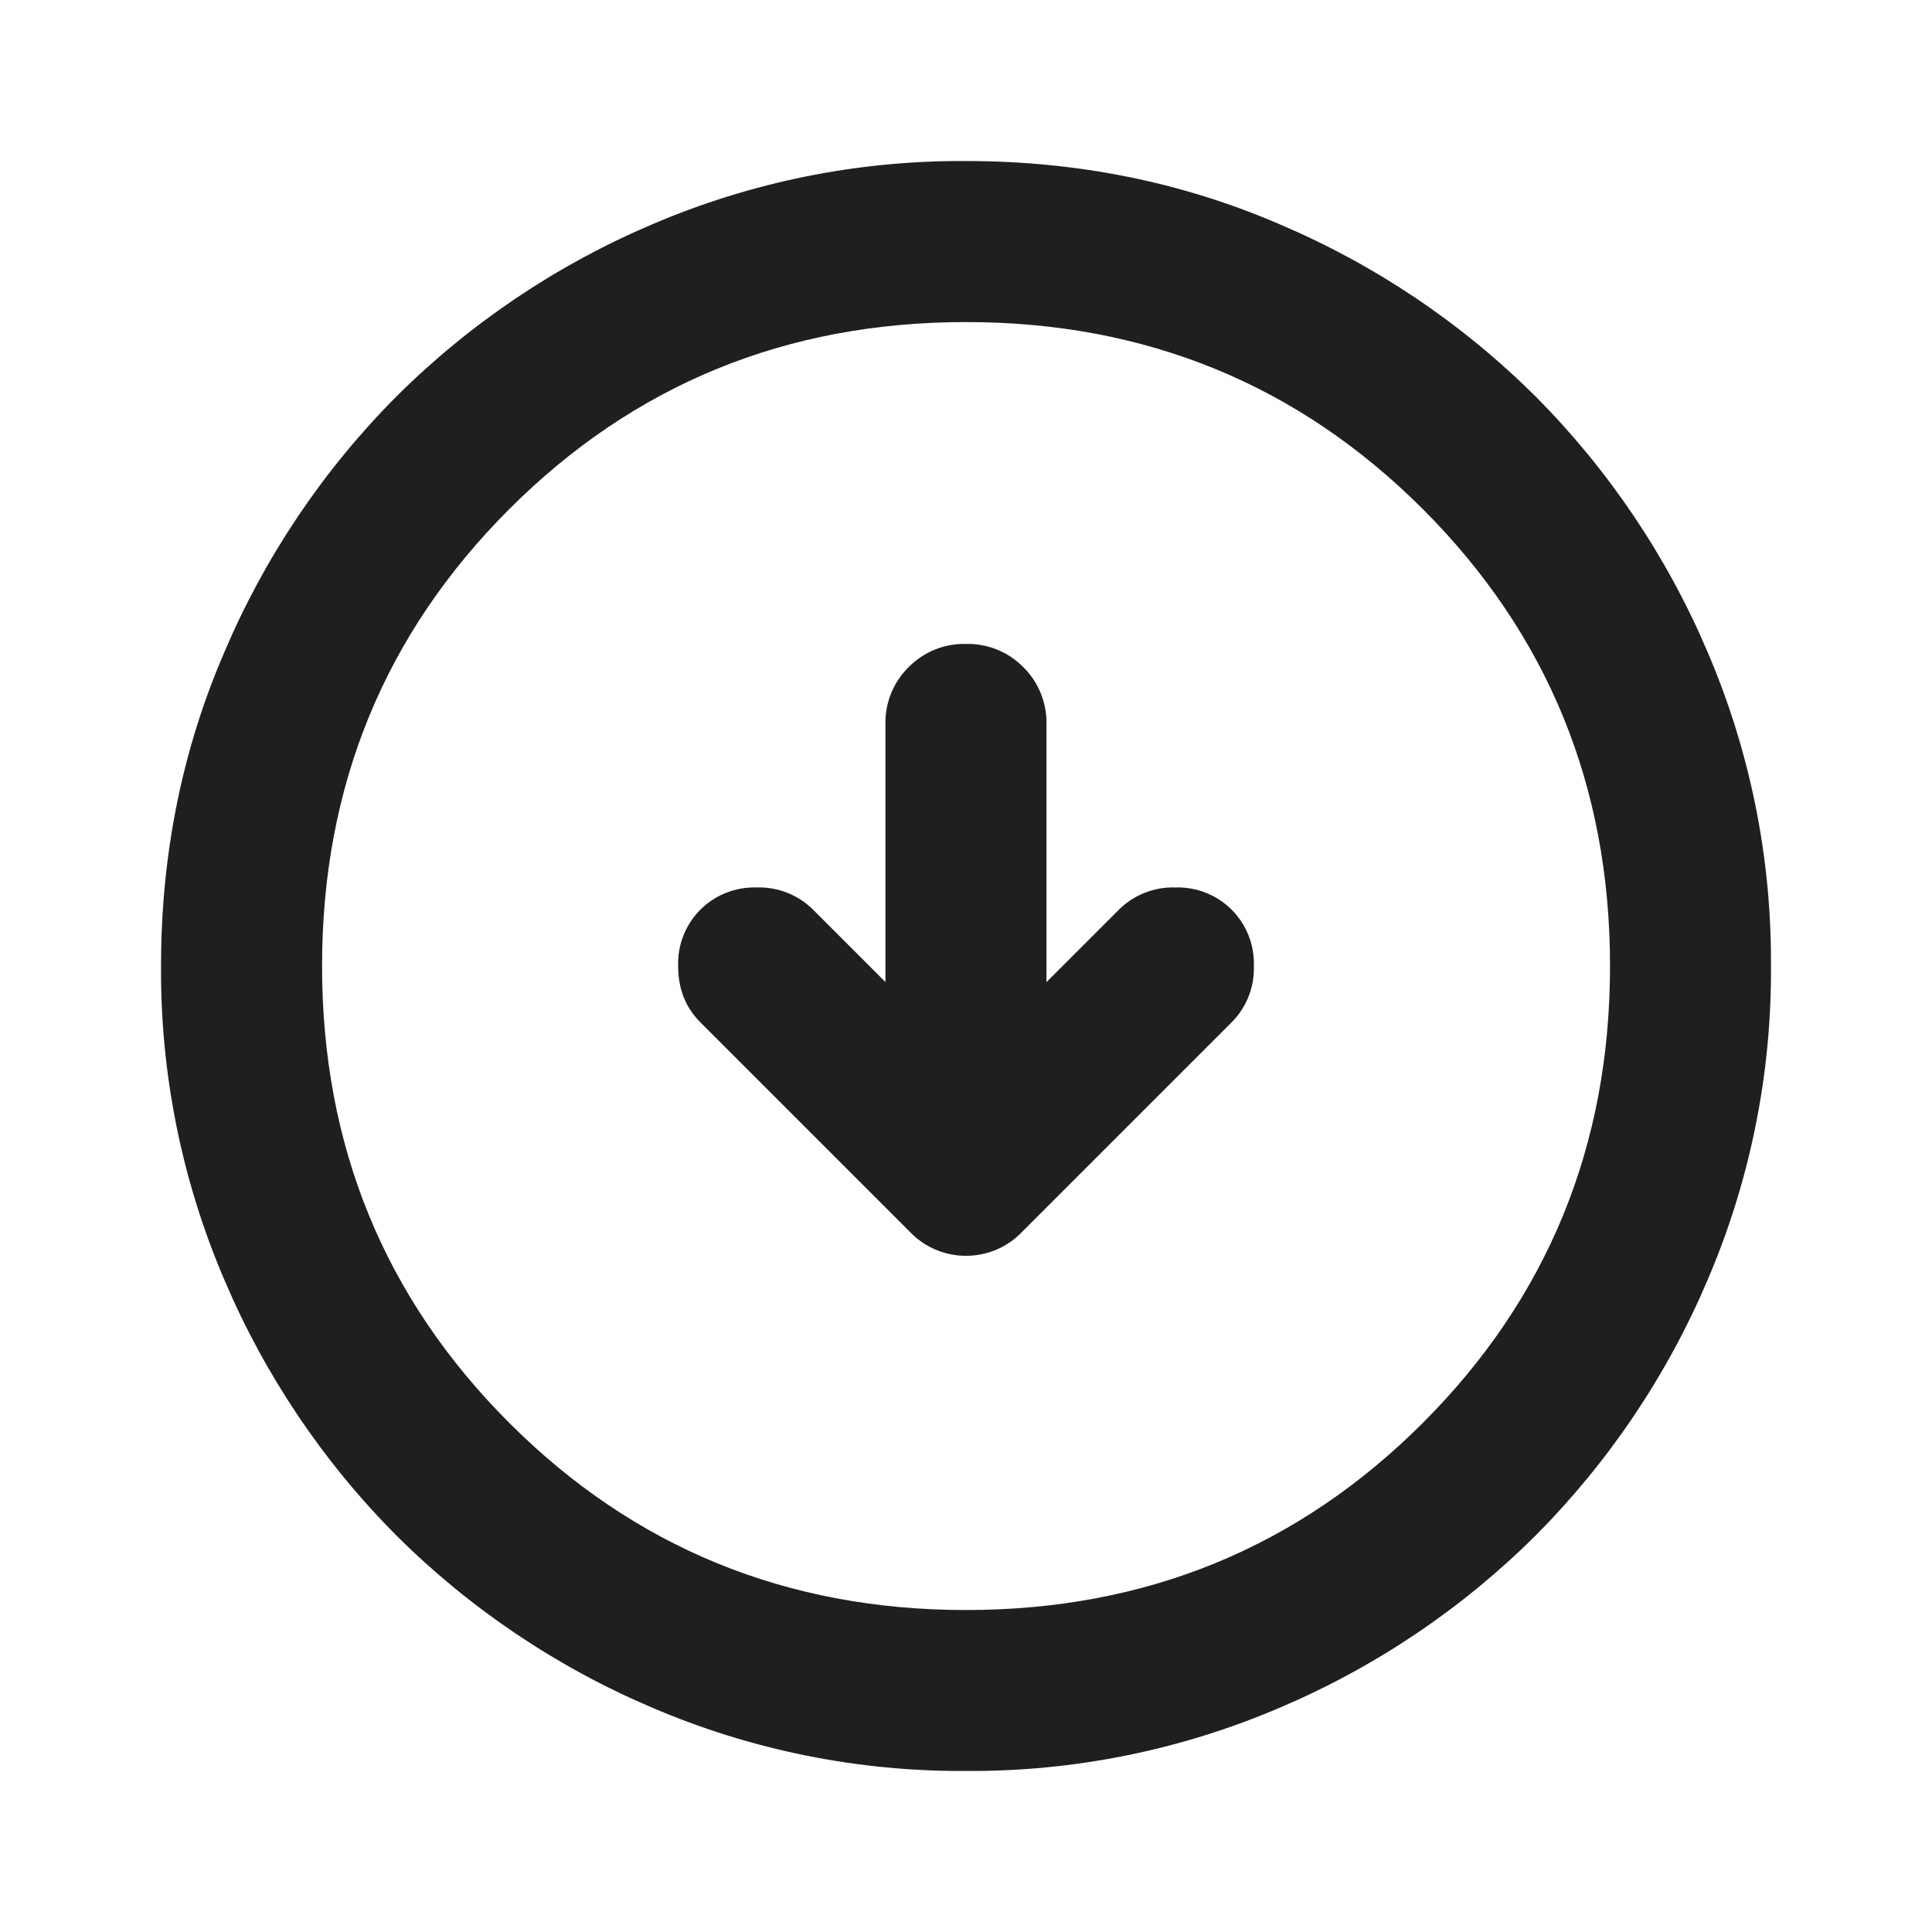
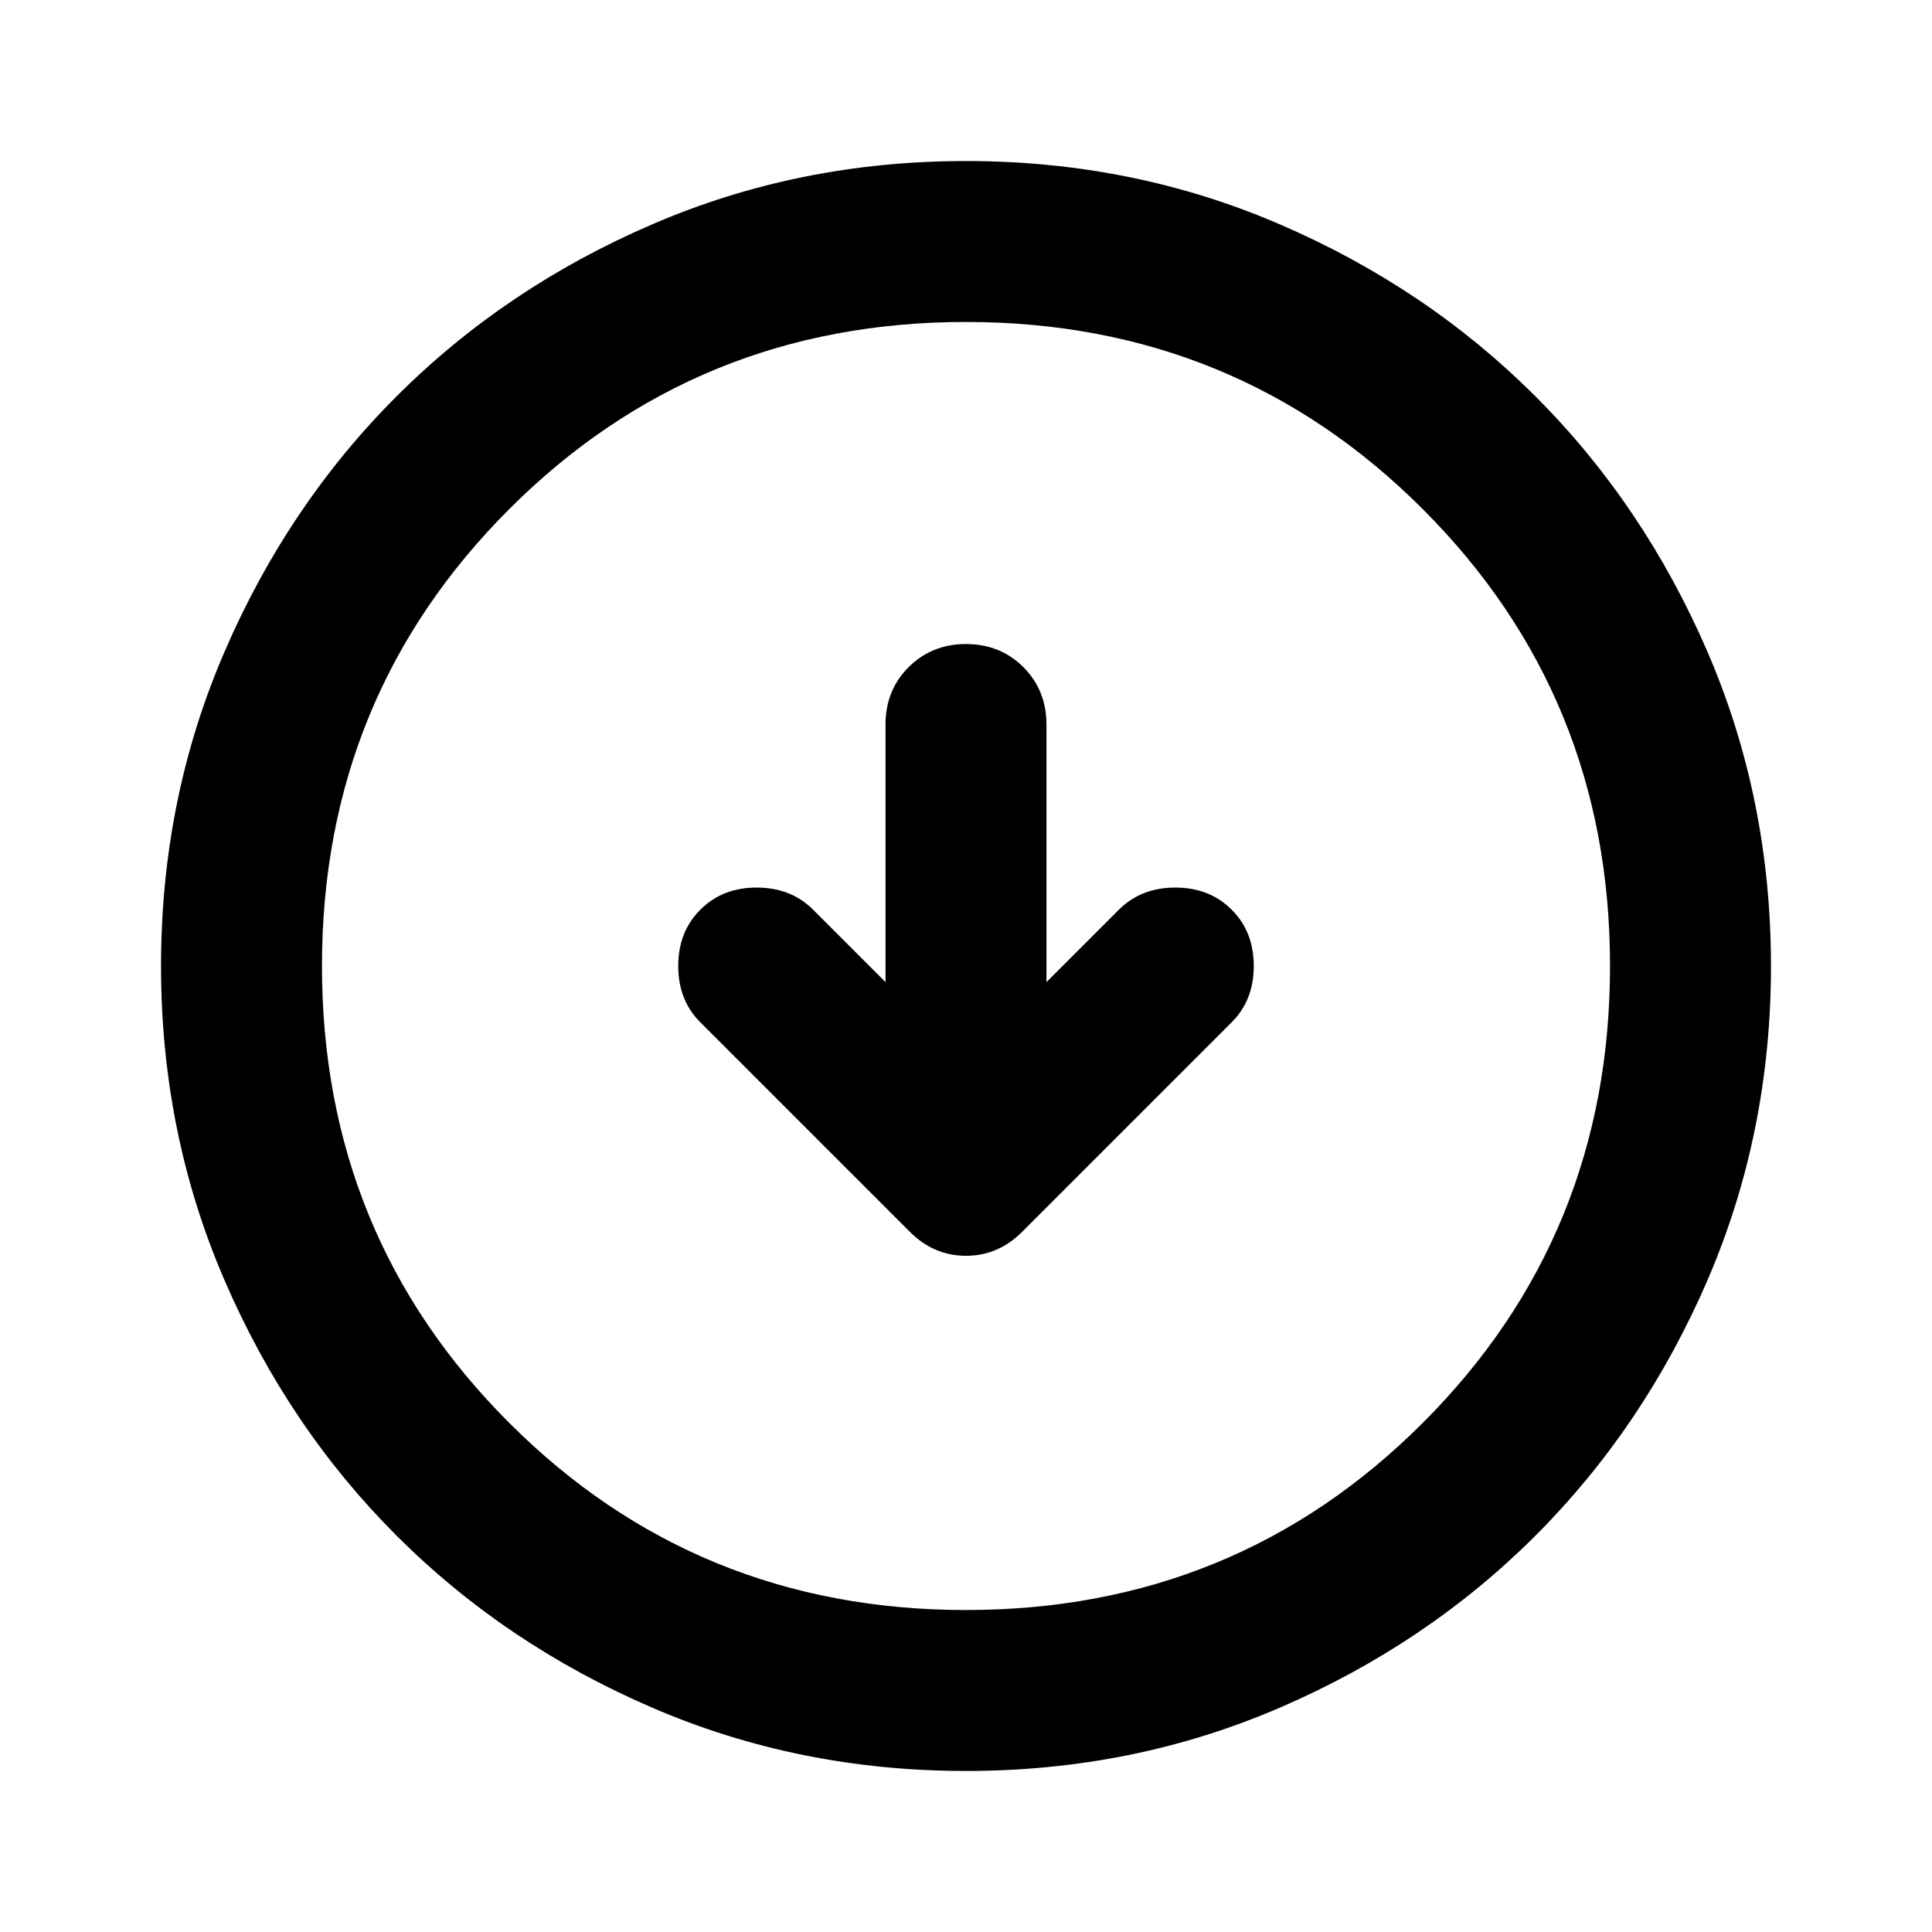
- <svg xmlns="http://www.w3.org/2000/svg" width="20" height="20" fill="none" viewBox="0 0 20 20">
-   <path fill="#201F1F" d="m9.167 10.167-.75-.75a.79.79 0 0 0-.584-.23.79.79 0 0 0-.583.23.79.79 0 0 0-.23.583c0 .236.077.43.23.583l2.167 2.167A.8.8 0 0 0 10 13a.8.8 0 0 0 .583-.25l2.167-2.167a.79.79 0 0 0 .23-.583.79.79 0 0 0-.23-.583.79.79 0 0 0-.583-.23.79.79 0 0 0-.584.23l-.75.75V7.5a.806.806 0 0 0-.24-.594.806.806 0 0 0-.593-.24.806.806 0 0 0-.594.24.806.806 0 0 0-.24.594v2.667ZM10 18.333a8.115 8.115 0 0 1-3.25-.656 8.415 8.415 0 0 1-2.646-1.781 8.416 8.416 0 0 1-1.781-2.646A8.115 8.115 0 0 1 1.667 10c0-1.153.218-2.236.656-3.25a8.415 8.415 0 0 1 1.781-2.646A8.415 8.415 0 0 1 6.75 2.323 8.115 8.115 0 0 1 10 1.667c1.153 0 2.236.218 3.25.656a8.416 8.416 0 0 1 2.646 1.781 8.415 8.415 0 0 1 1.781 2.646 8.115 8.115 0 0 1 .656 3.25 8.115 8.115 0 0 1-.656 3.25 8.416 8.416 0 0 1-1.781 2.646 8.416 8.416 0 0 1-2.646 1.781 8.115 8.115 0 0 1-3.25.656Zm0-1.666c1.861 0 3.438-.646 4.73-1.938 1.29-1.291 1.937-2.868 1.937-4.729 0-1.861-.646-3.437-1.938-4.73C13.438 3.98 11.861 3.334 10 3.334c-1.861 0-3.438.646-4.73 1.938C3.98 6.563 3.334 8.139 3.334 10c0 1.861.646 3.438 1.938 4.73 1.291 1.29 2.868 1.937 4.729 1.937Z" />
+ <svg xmlns="http://www.w3.org/2000/svg" viewBox="0 0 20 20" fill="none">
+   <path d="M9.167 10.167L8.417 9.417C8.264 9.264 8.069 9.188 7.833 9.188C7.597 9.188 7.403 9.264 7.25 9.417C7.097 9.569 7.021 9.764 7.021 10C7.021 10.236 7.097 10.431 7.25 10.583L9.417 12.75C9.583 12.917 9.778 13 10 13C10.222 13 10.417 12.917 10.583 12.75L12.75 10.583C12.903 10.431 12.979 10.236 12.979 10C12.979 9.764 12.903 9.569 12.75 9.417C12.597 9.264 12.403 9.188 12.167 9.188C11.931 9.188 11.736 9.264 11.583 9.417L10.833 10.167V7.5C10.833 7.264 10.753 7.066 10.594 6.906C10.434 6.747 10.236 6.667 10 6.667C9.764 6.667 9.566 6.747 9.406 6.906C9.246 7.066 9.167 7.264 9.167 7.5V10.167ZM10 18.333C8.847 18.333 7.764 18.115 6.75 17.677C5.736 17.24 4.854 16.646 4.104 15.896C3.354 15.146 2.76 14.264 2.323 13.25C1.885 12.236 1.667 11.153 1.667 10C1.667 8.847 1.885 7.764 2.323 6.75C2.76 5.736 3.354 4.854 4.104 4.104C4.854 3.354 5.736 2.76 6.75 2.323C7.764 1.885 8.847 1.667 10 1.667C11.153 1.667 12.236 1.885 13.25 2.323C14.264 2.76 15.146 3.354 15.896 4.104C16.646 4.854 17.239 5.736 17.677 6.75C18.114 7.764 18.333 8.847 18.333 10C18.333 11.153 18.114 12.236 17.677 13.25C17.239 14.264 16.646 15.146 15.896 15.896C15.146 16.646 14.264 17.24 13.25 17.677C12.236 18.115 11.153 18.333 10 18.333ZM10 16.667C11.861 16.667 13.438 16.021 14.729 14.729C16.021 13.438 16.667 11.861 16.667 10C16.667 8.139 16.021 6.563 14.729 5.271C13.438 3.979 11.861 3.333 10 3.333C8.139 3.333 6.562 3.979 5.271 5.271C3.979 6.563 3.333 8.139 3.333 10C3.333 11.861 3.979 13.438 5.271 14.729C6.562 16.021 8.139 16.667 10 16.667Z" fill="currentColor" />
</svg>
